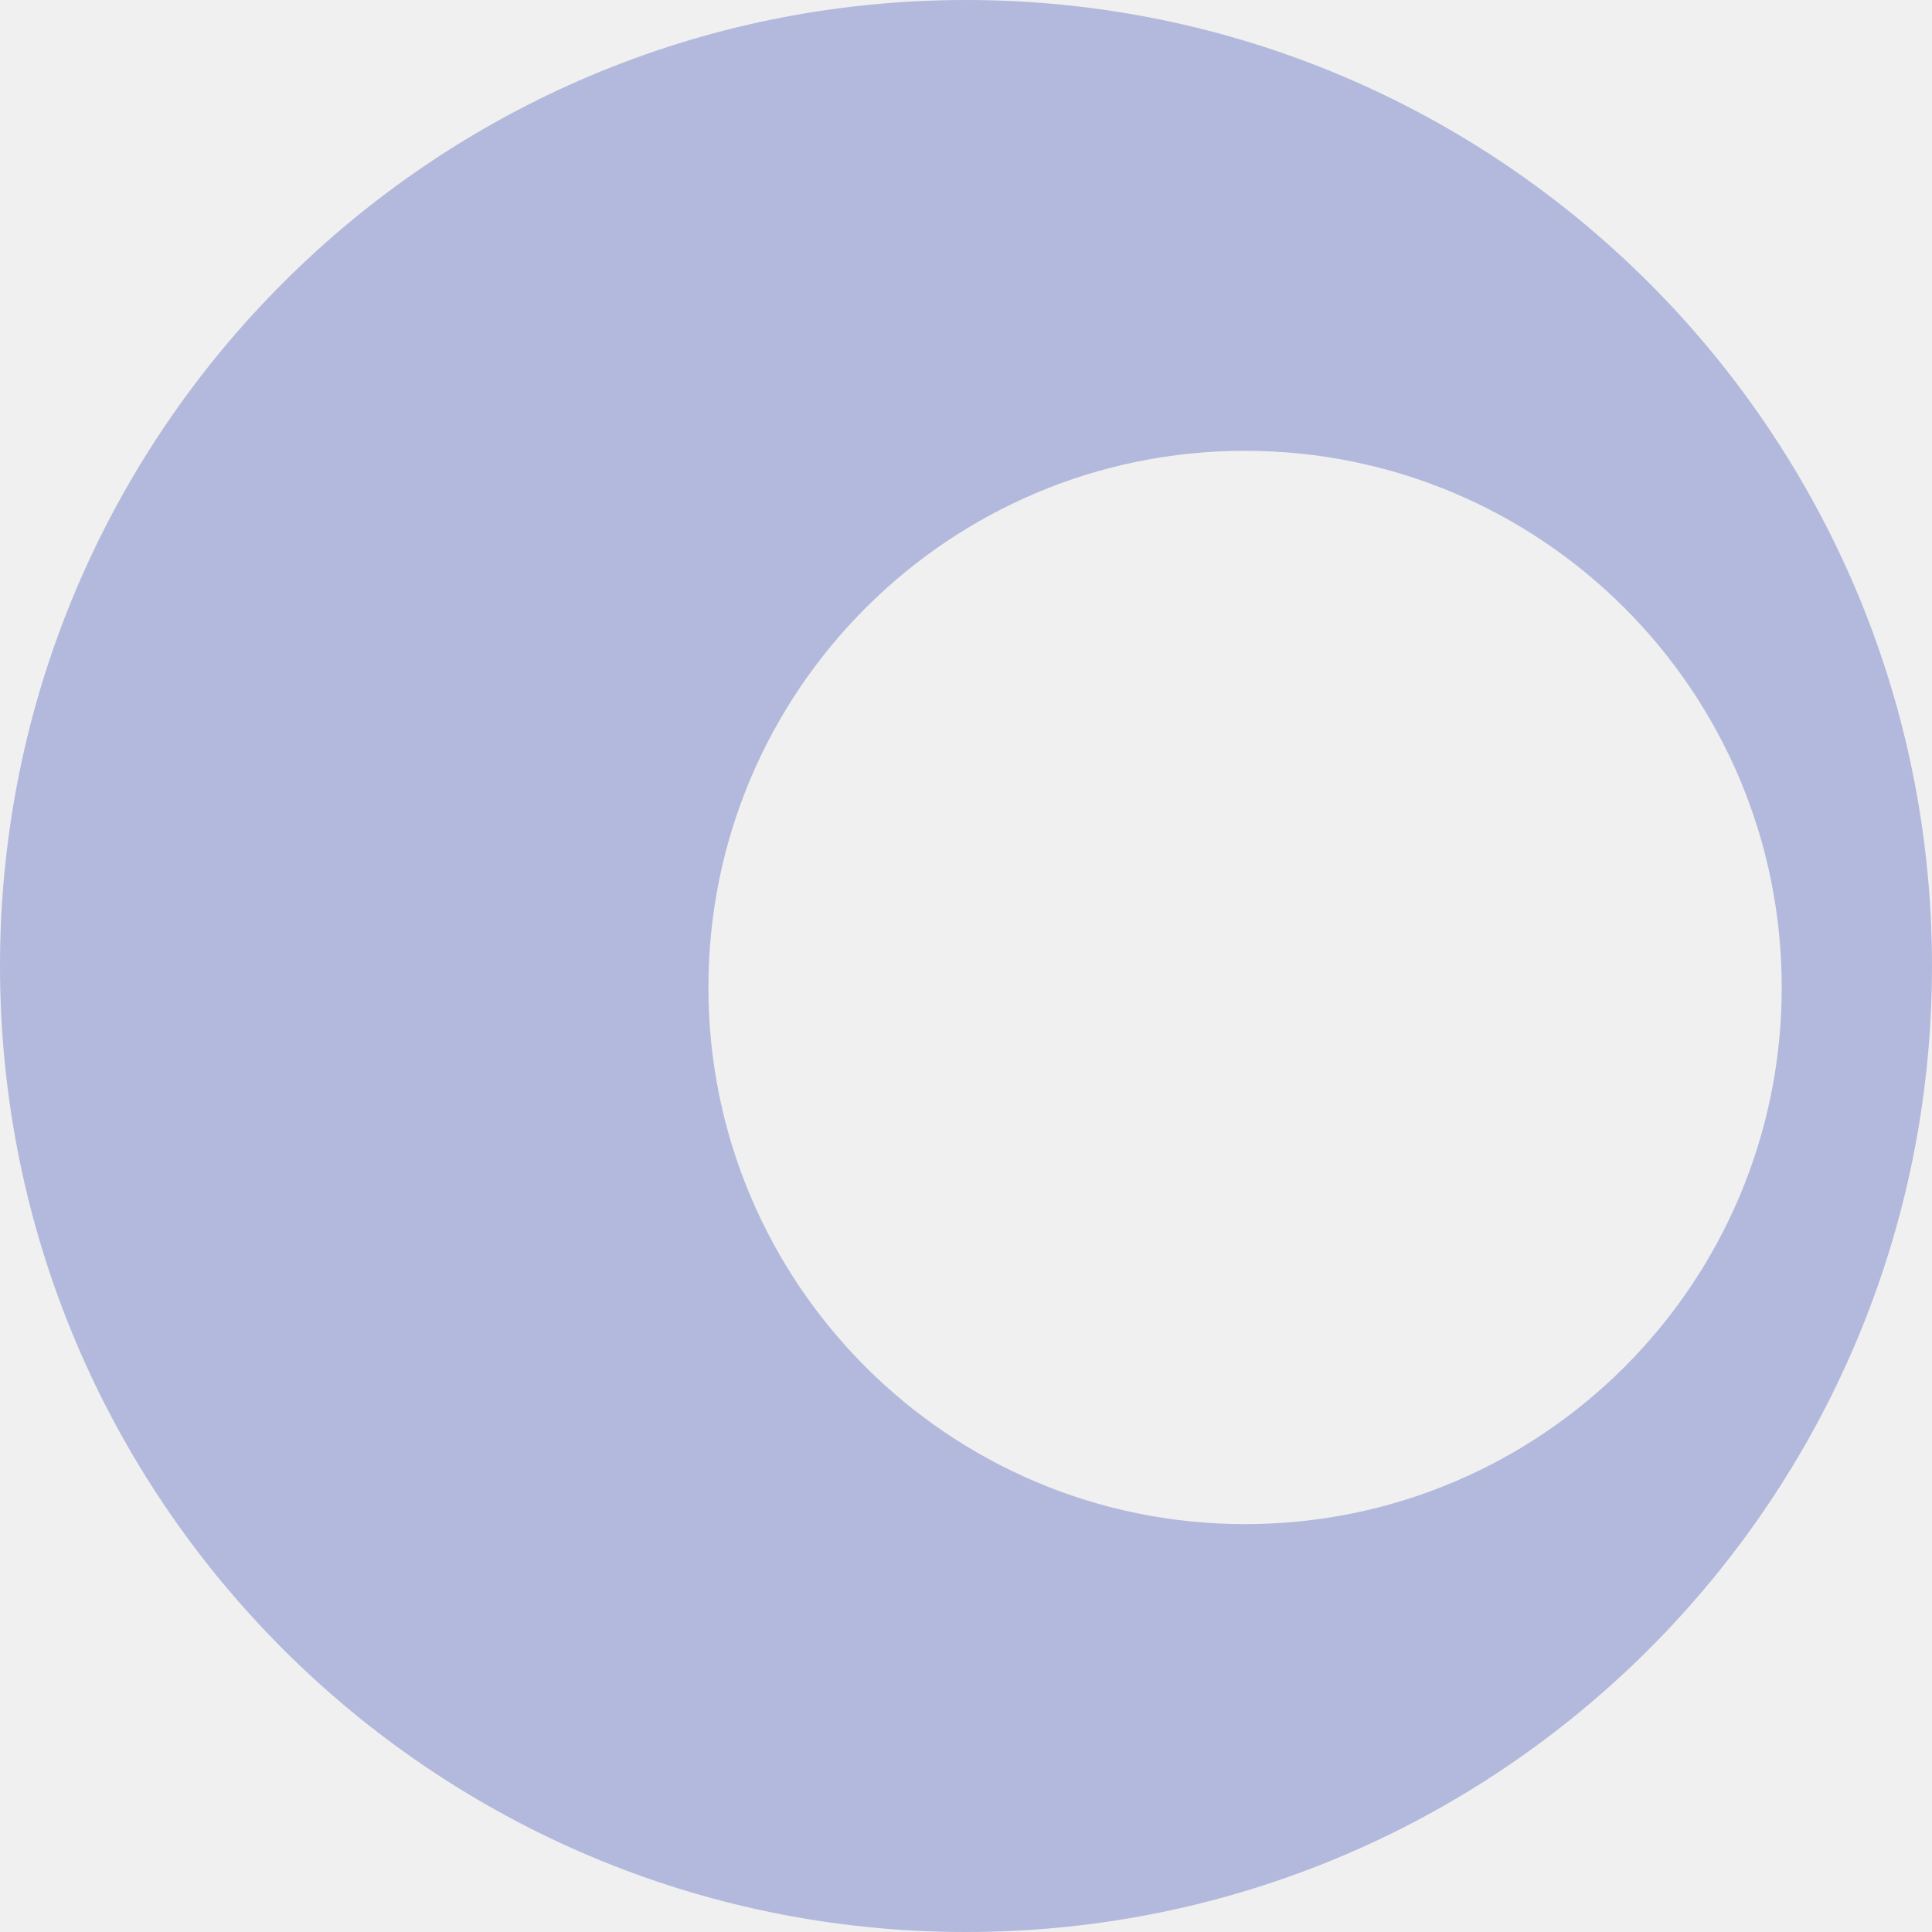
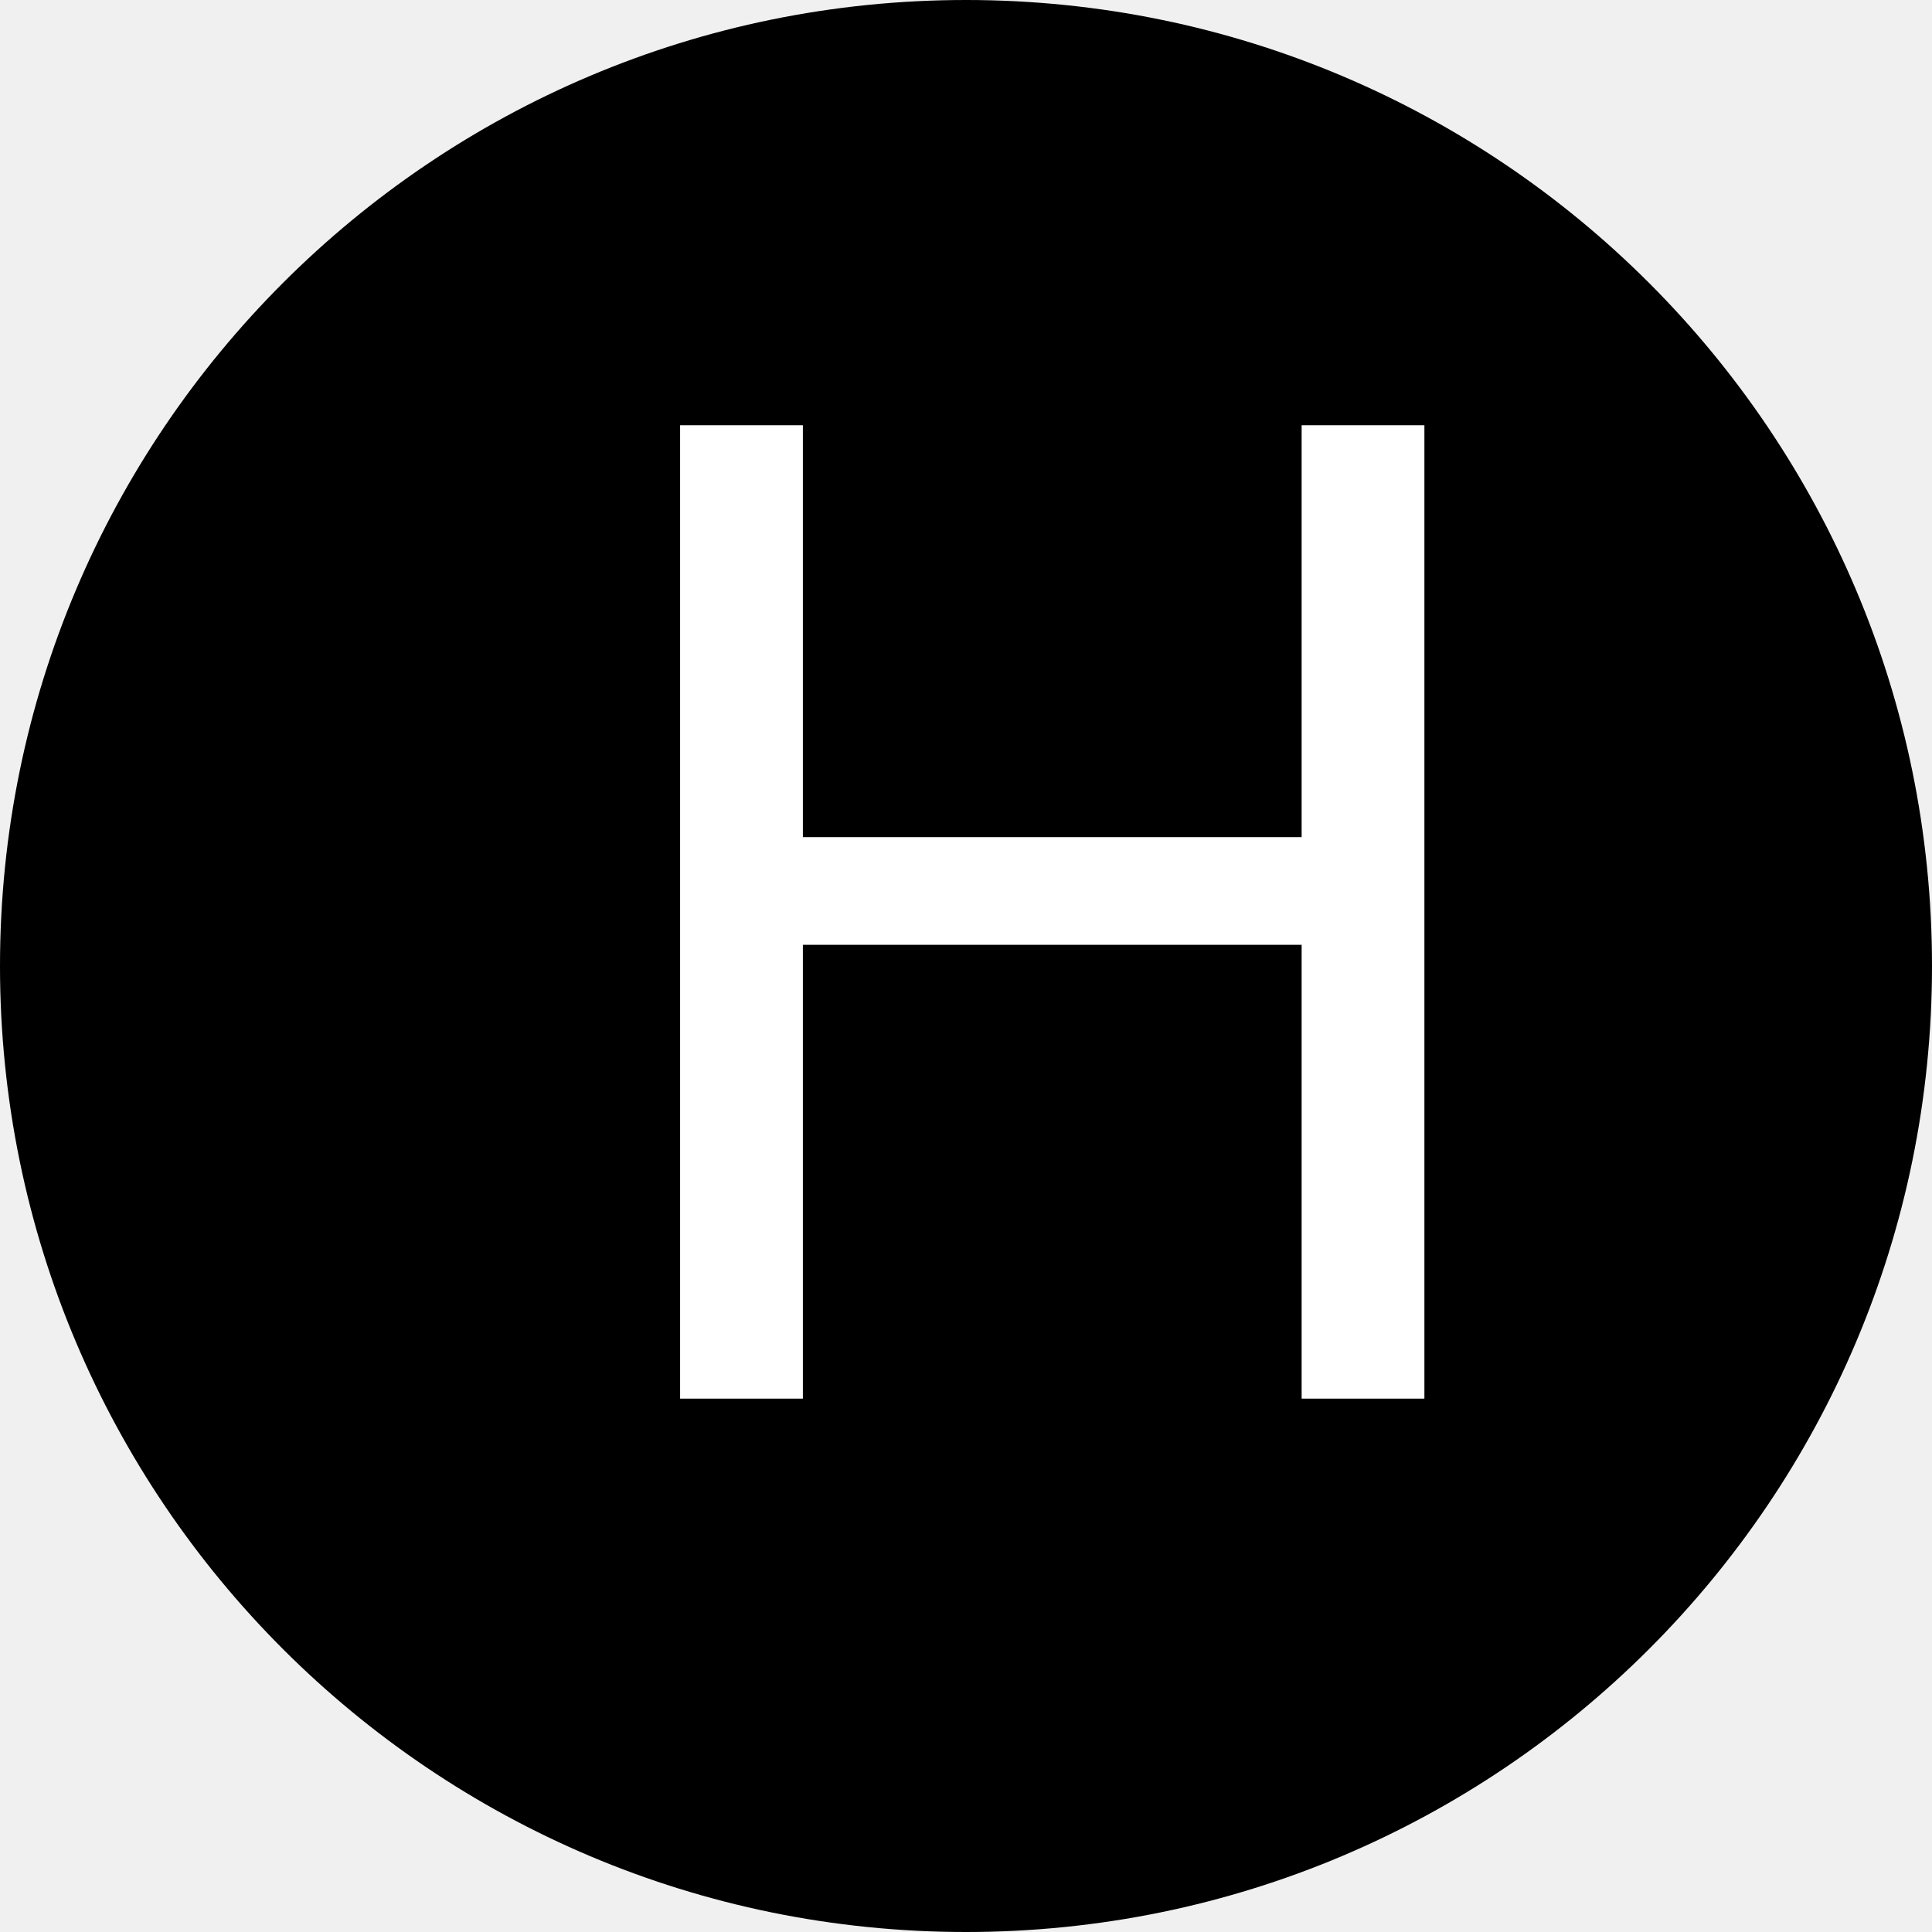
- <svg xmlns="http://www.w3.org/2000/svg" width="90" height="90" viewBox="0 0 90 90" fill="none">
-   <path fill="rgb(178, 185, 220)" fill-rule="evenodd" clip-rule="evenodd" d="M45 90C69.853 90 90 69.853 90 45C90 20.147 69.853 0 45 0C20.147 0 0 20.147 0 45C0 69.853 20.147 90 45 90ZM58 71C71.807 71 83 59.807 83 46C83 32.193 71.807 21 58 21C44.193 21 33 32.193 33 46C33 59.807 44.193 71 58 71Z" />
+ <svg xmlns="http://www.w3.org/2000/svg" version="1.1" id="Calque_1" x="0px" y="0px" viewBox="0 0 90 90" style="enable-background:new 0 0 90 90;" xml:space="preserve">
+   <style type="text/css">
+ 	.st0{fill:#FFFFFF;}
+ 	.st1{font-family:'MyriadPro-Regular';}
+ 	.st2{font-size:63.504px;}
+ </style>
+   <circle cx="45" cy="45" r="45" />
+   <text transform="matrix(1 0 0 1 25.5259 65.1533)" class="st0 st1 st2">H</text>
</svg>
